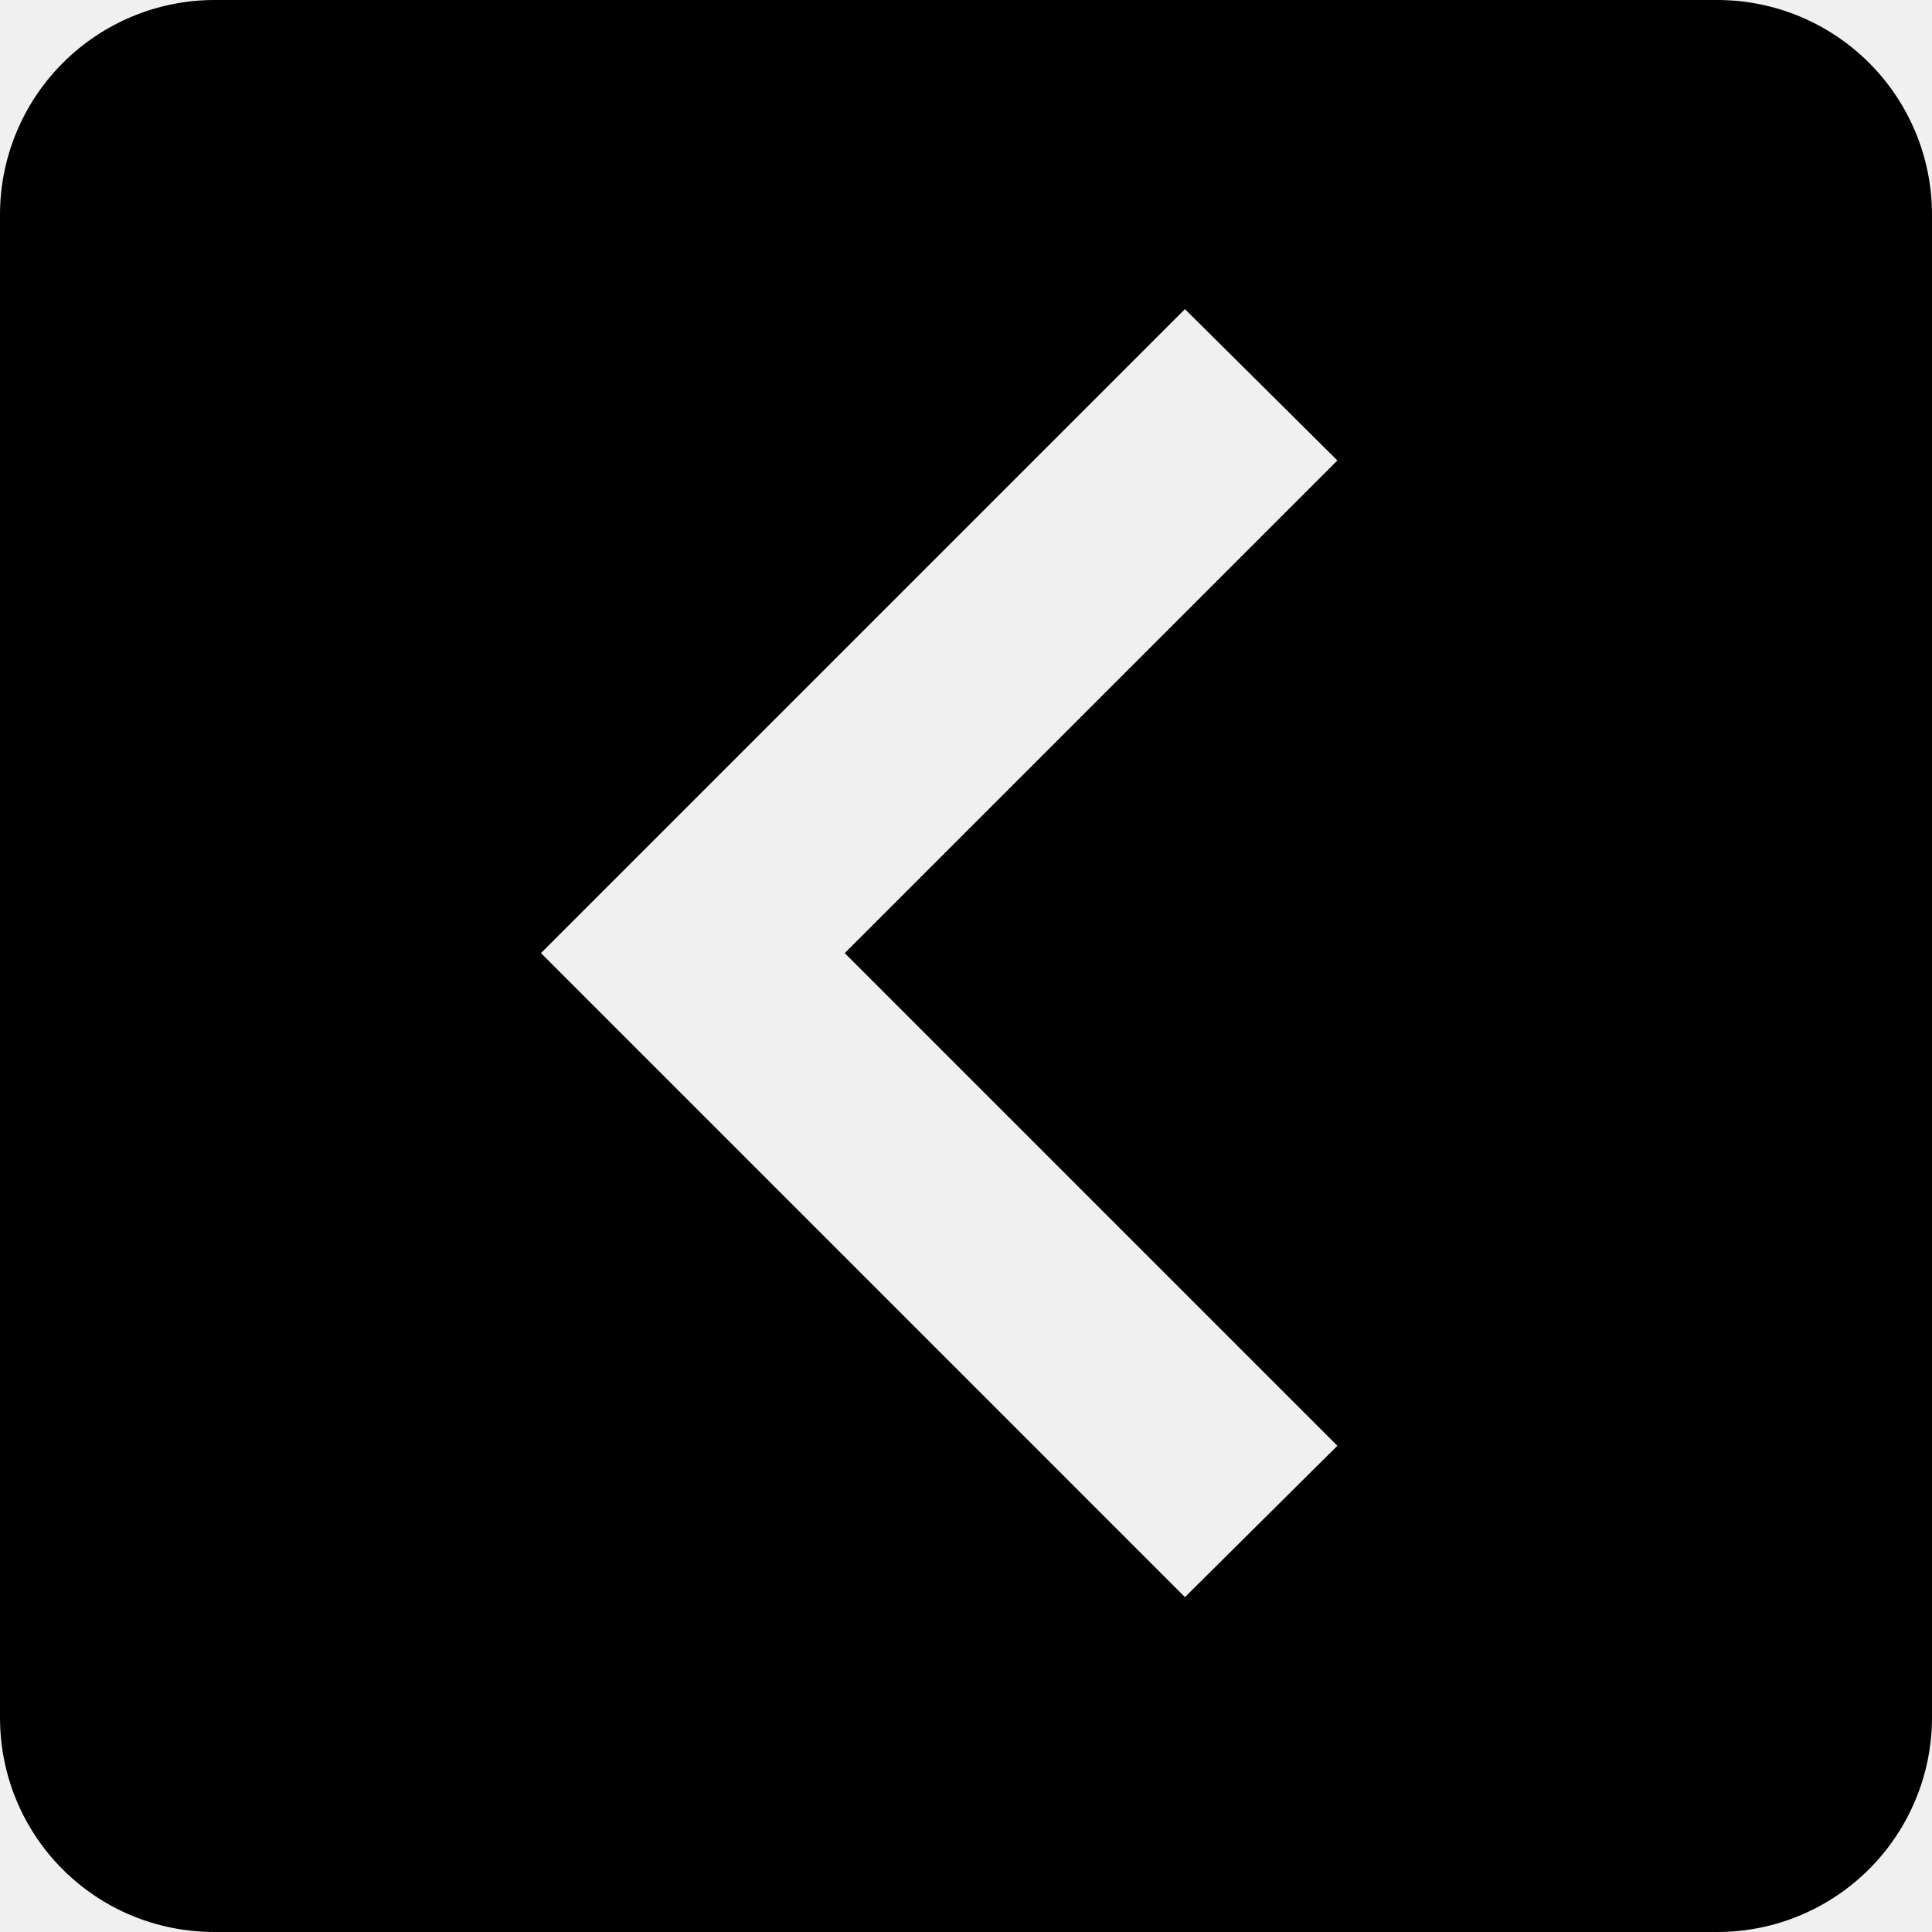
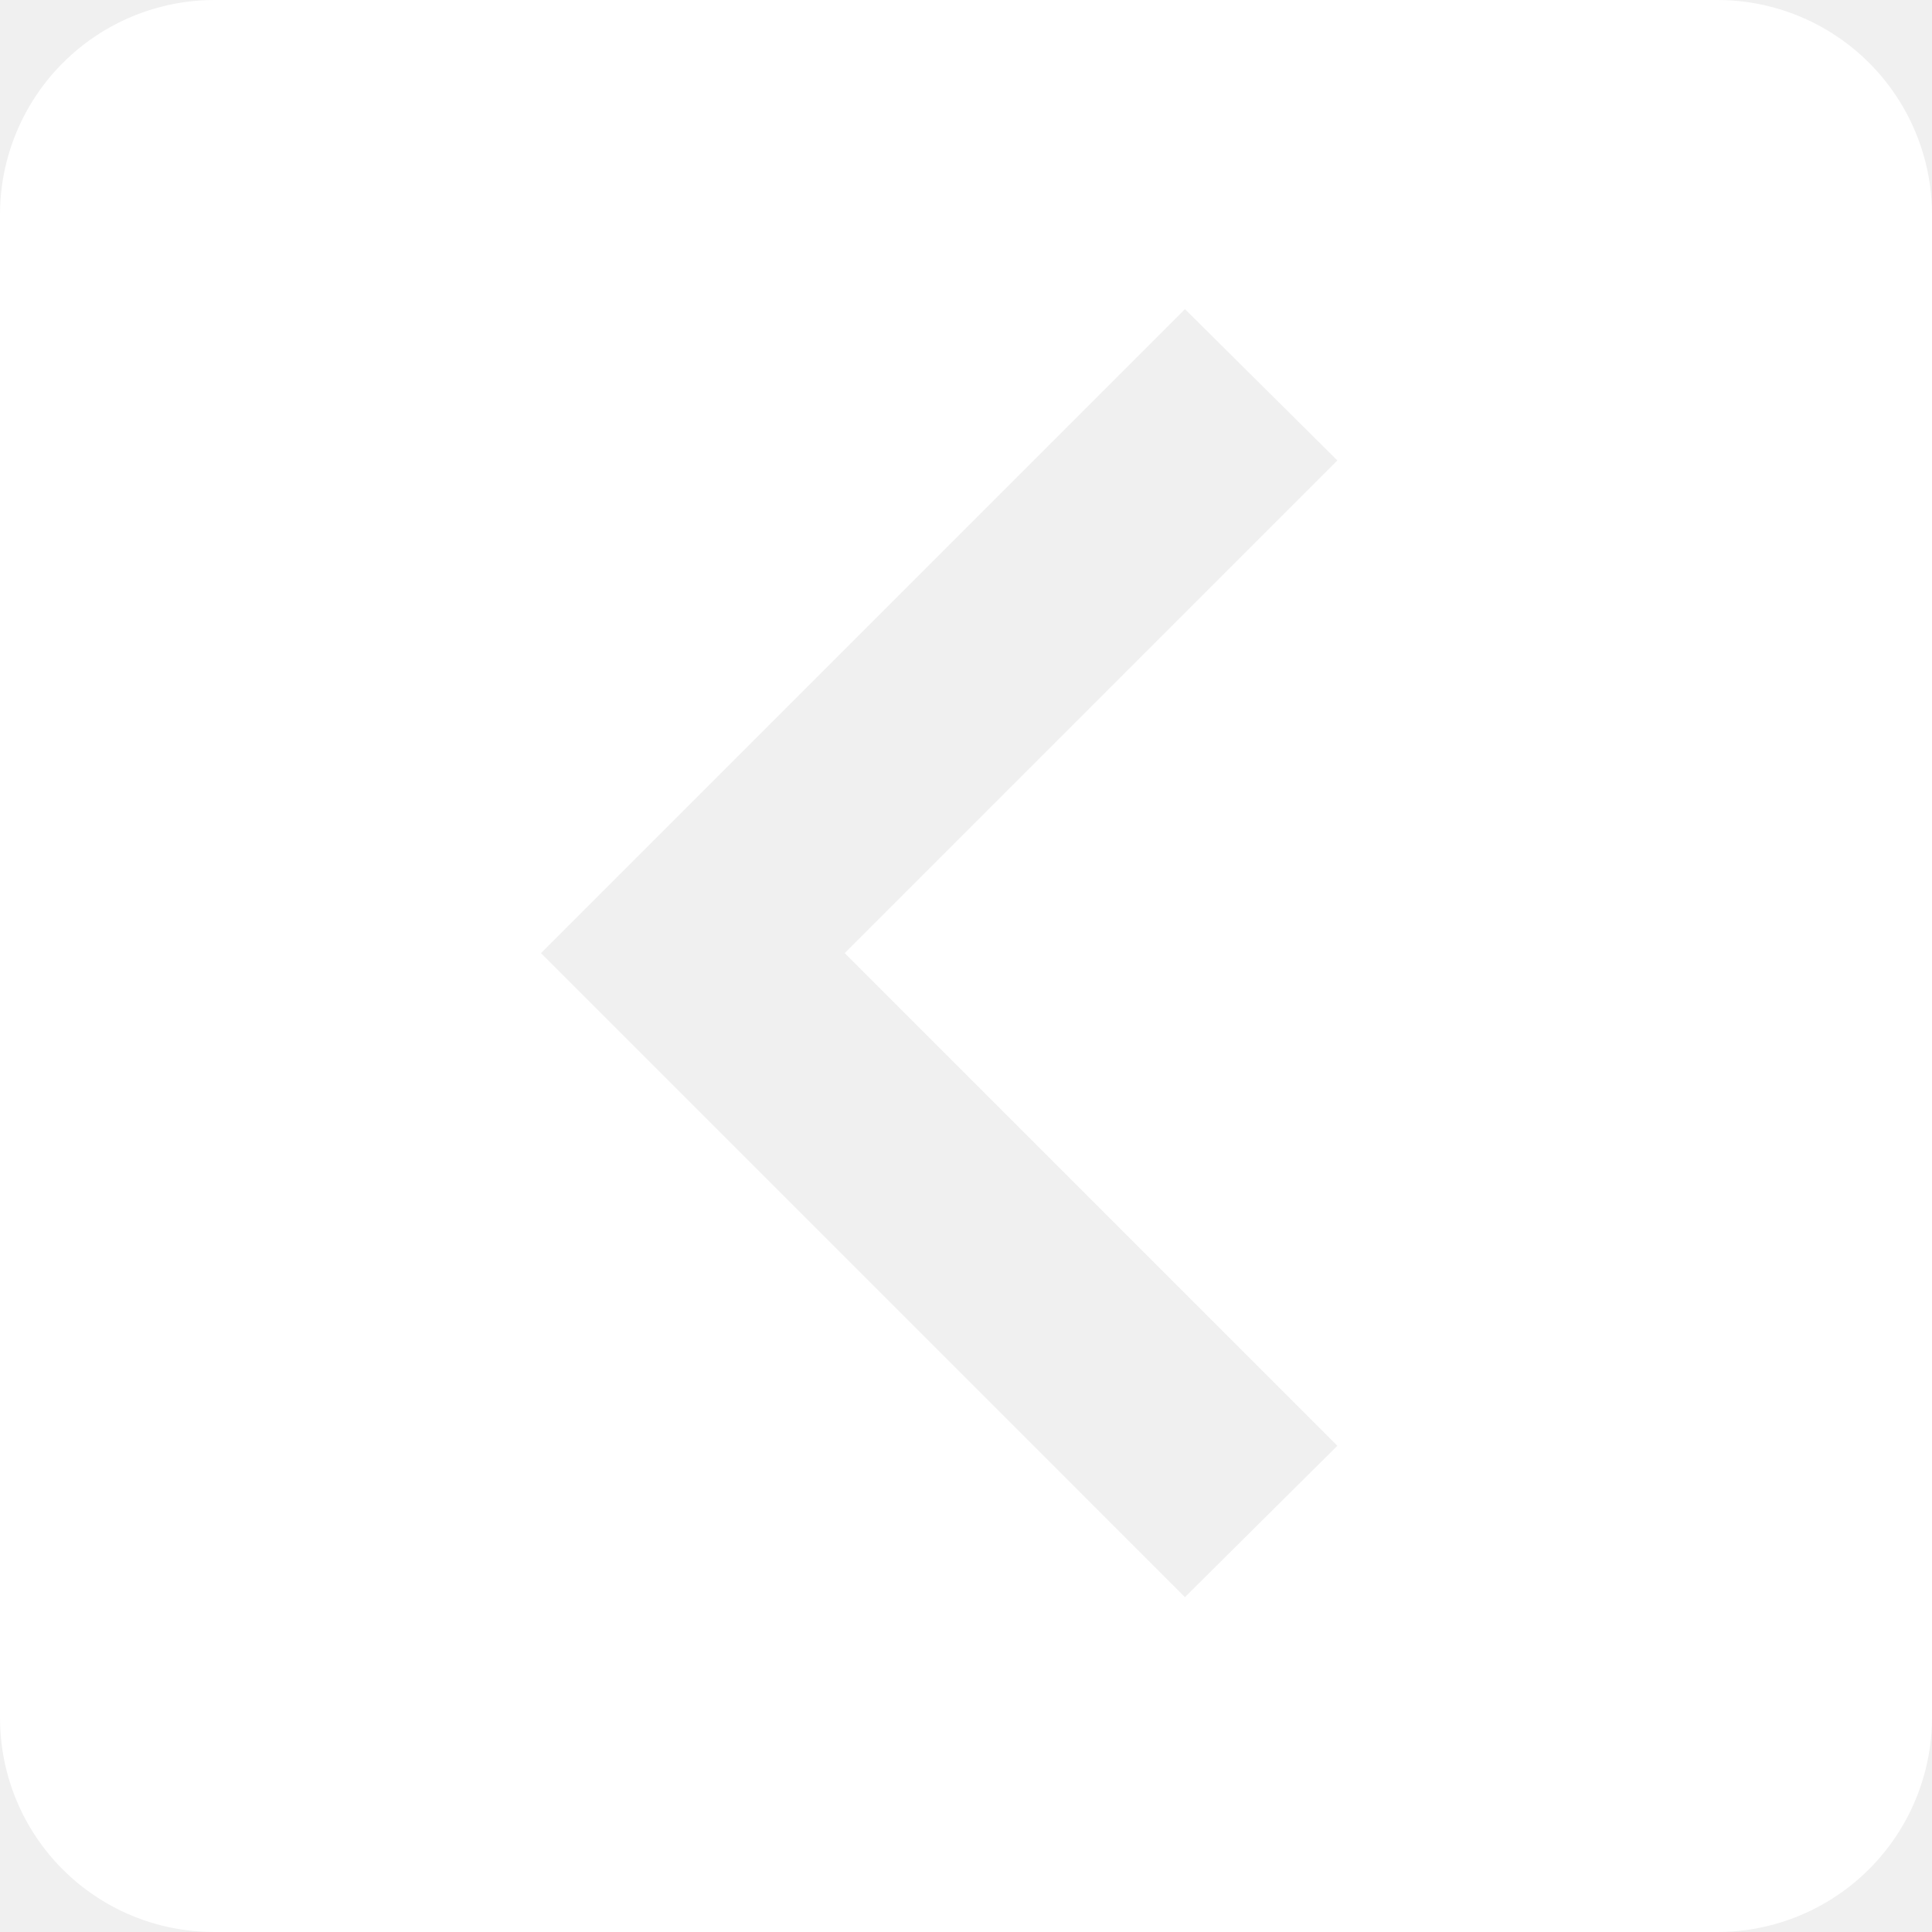
<svg xmlns="http://www.w3.org/2000/svg" width="75" height="75" viewBox="0 0 75 75" fill="none">
-   <path d="M8.333 0H66.667C68.877 0 70.996 0.878 72.559 2.441C74.122 4.004 75 6.123 75 8.333V66.667C75 68.877 74.122 70.996 72.559 72.559C70.996 74.122 68.877 75 66.667 75H8.333C3.708 75 0 71.292 0 66.667V8.333C0 6.123 0.878 4.004 2.441 2.441C4.004 0.878 6.123 0 8.333 0ZM46 62L51.917 56.125L32.792 37L51.917 17.875L46 12L21 37L46 62Z" fill="black" />
+   <path d="M8.333 0H66.667C68.877 0 70.996 0.878 72.559 2.441C74.122 4.004 75 6.123 75 8.333V66.667C75 68.877 74.122 70.996 72.559 72.559C70.996 74.122 68.877 75 66.667 75H8.333C3.708 75 0 71.292 0 66.667V8.333C0 6.123 0.878 4.004 2.441 2.441C4.004 0.878 6.123 0 8.333 0ZM46 62L51.917 56.125L32.792 37L51.917 17.875L46 12L21 37L46 62Z" fill="white" />
</svg>
